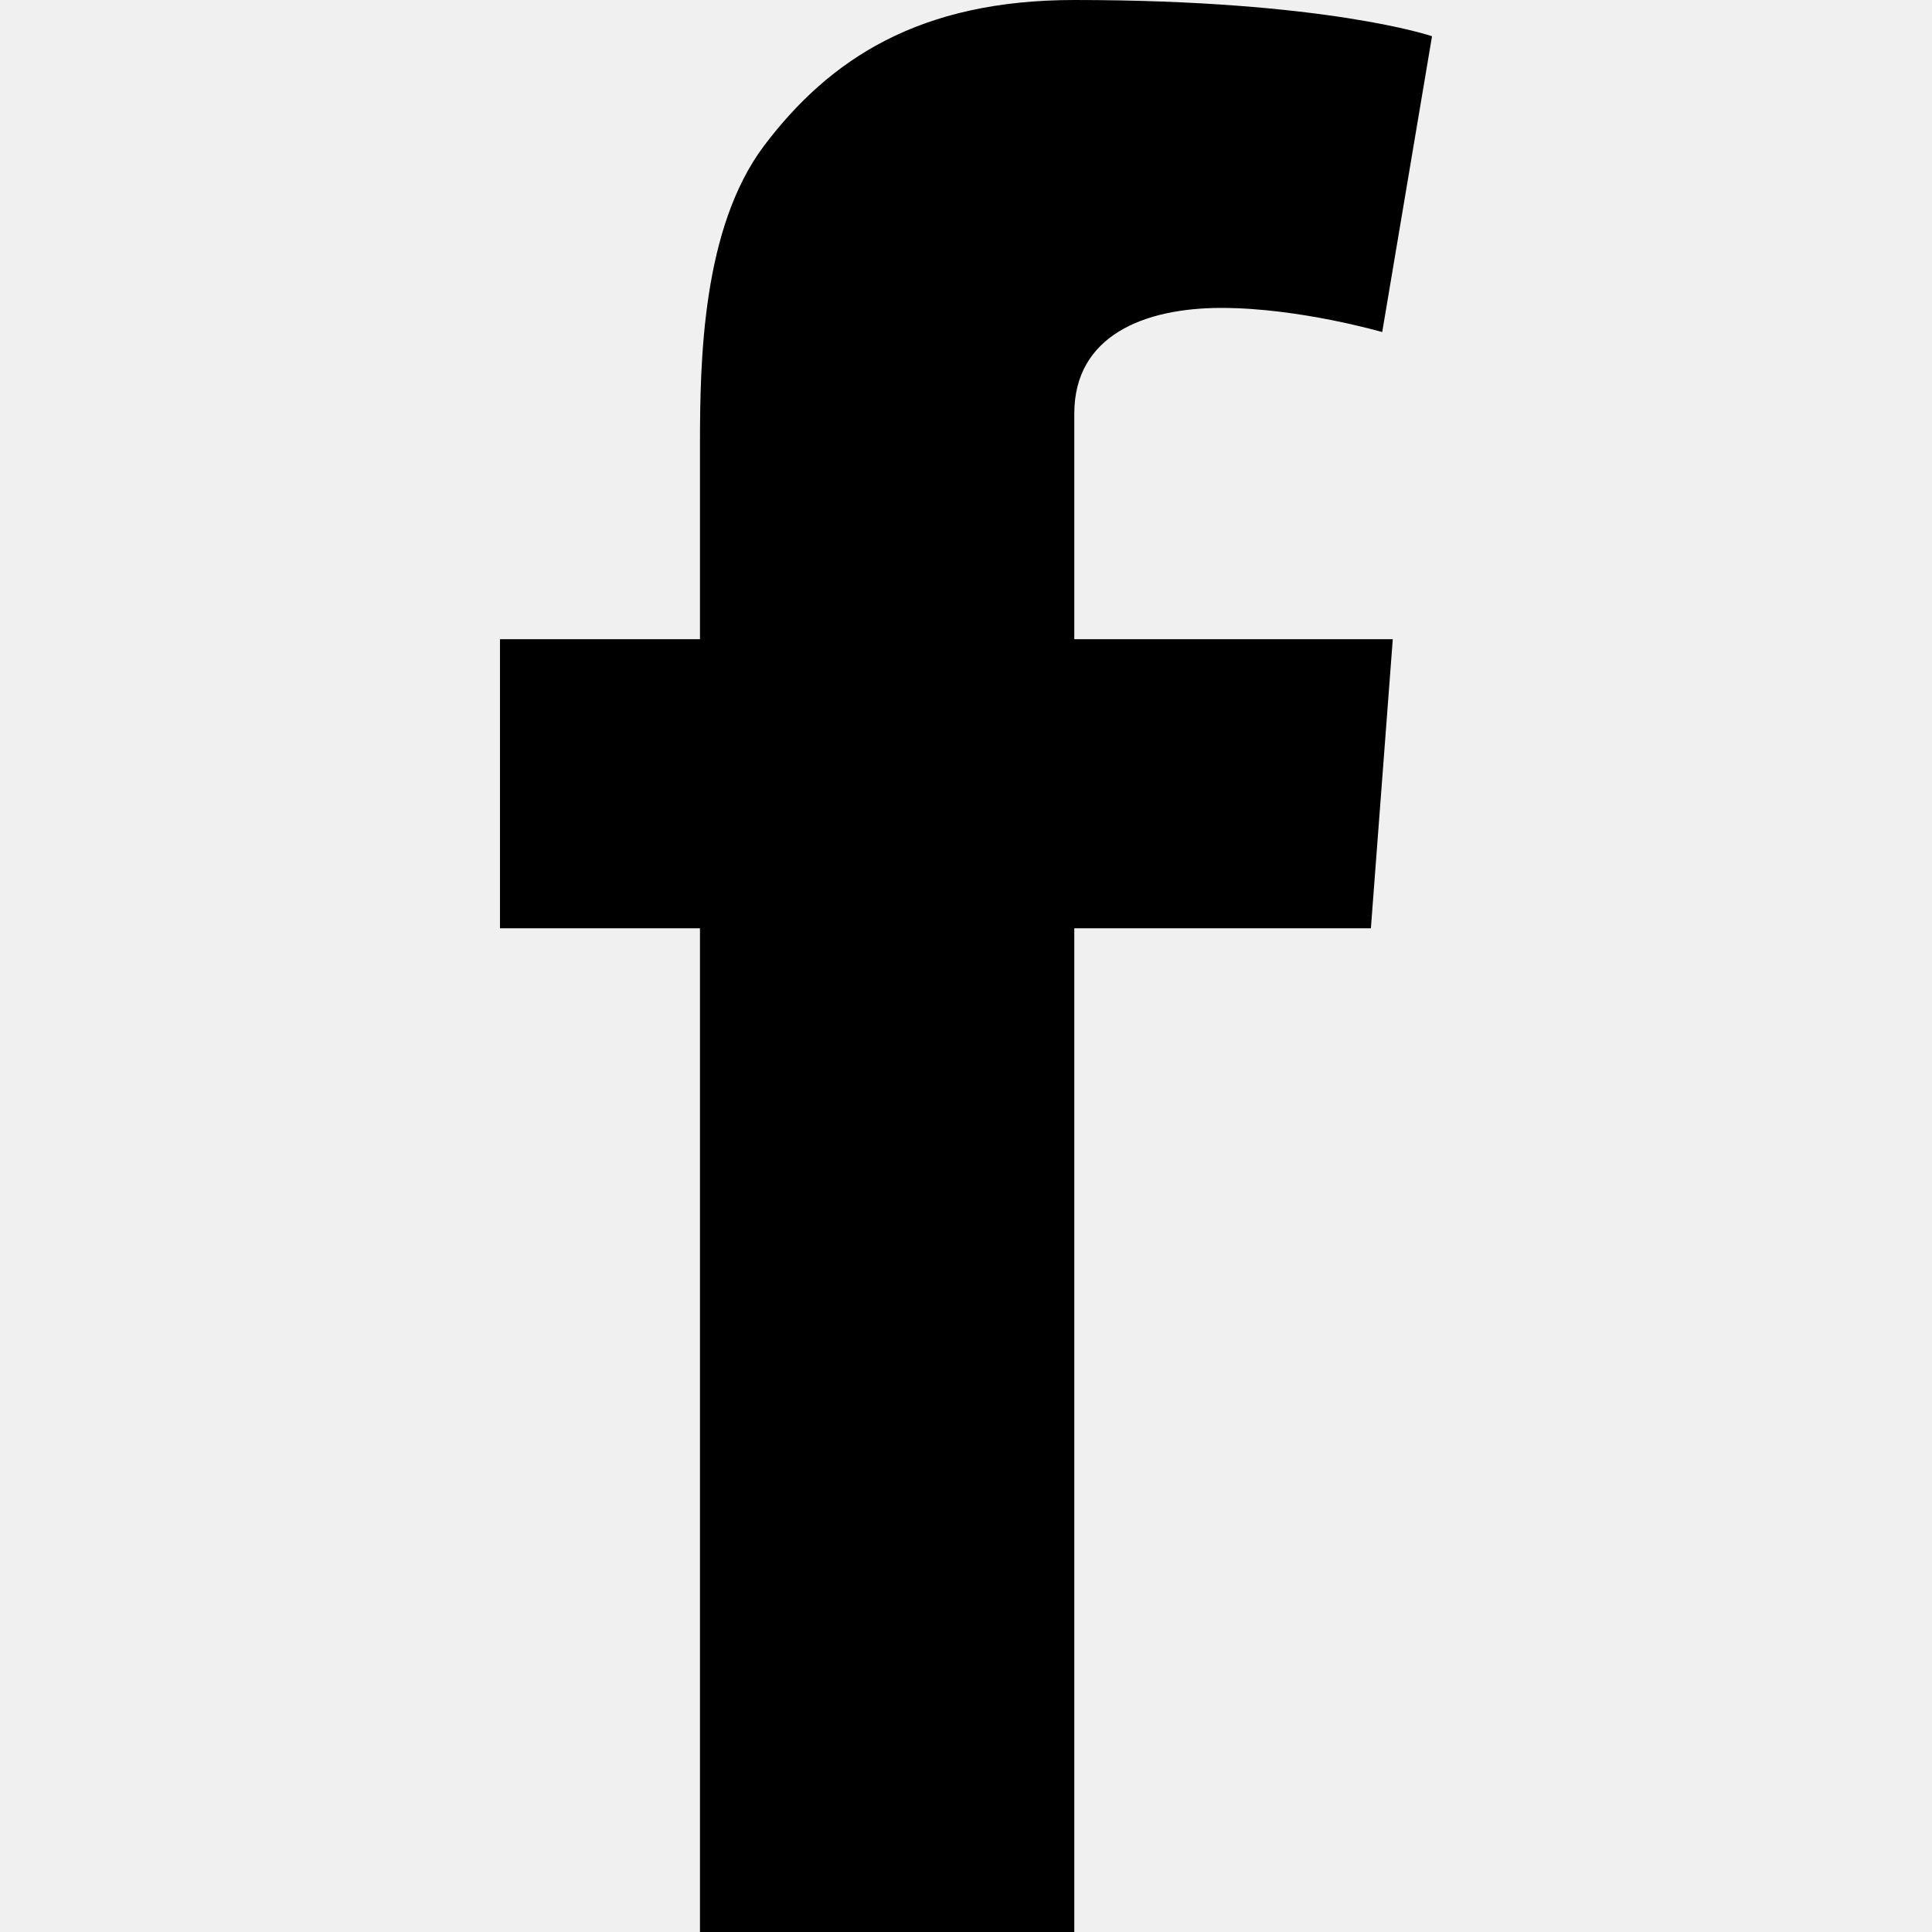
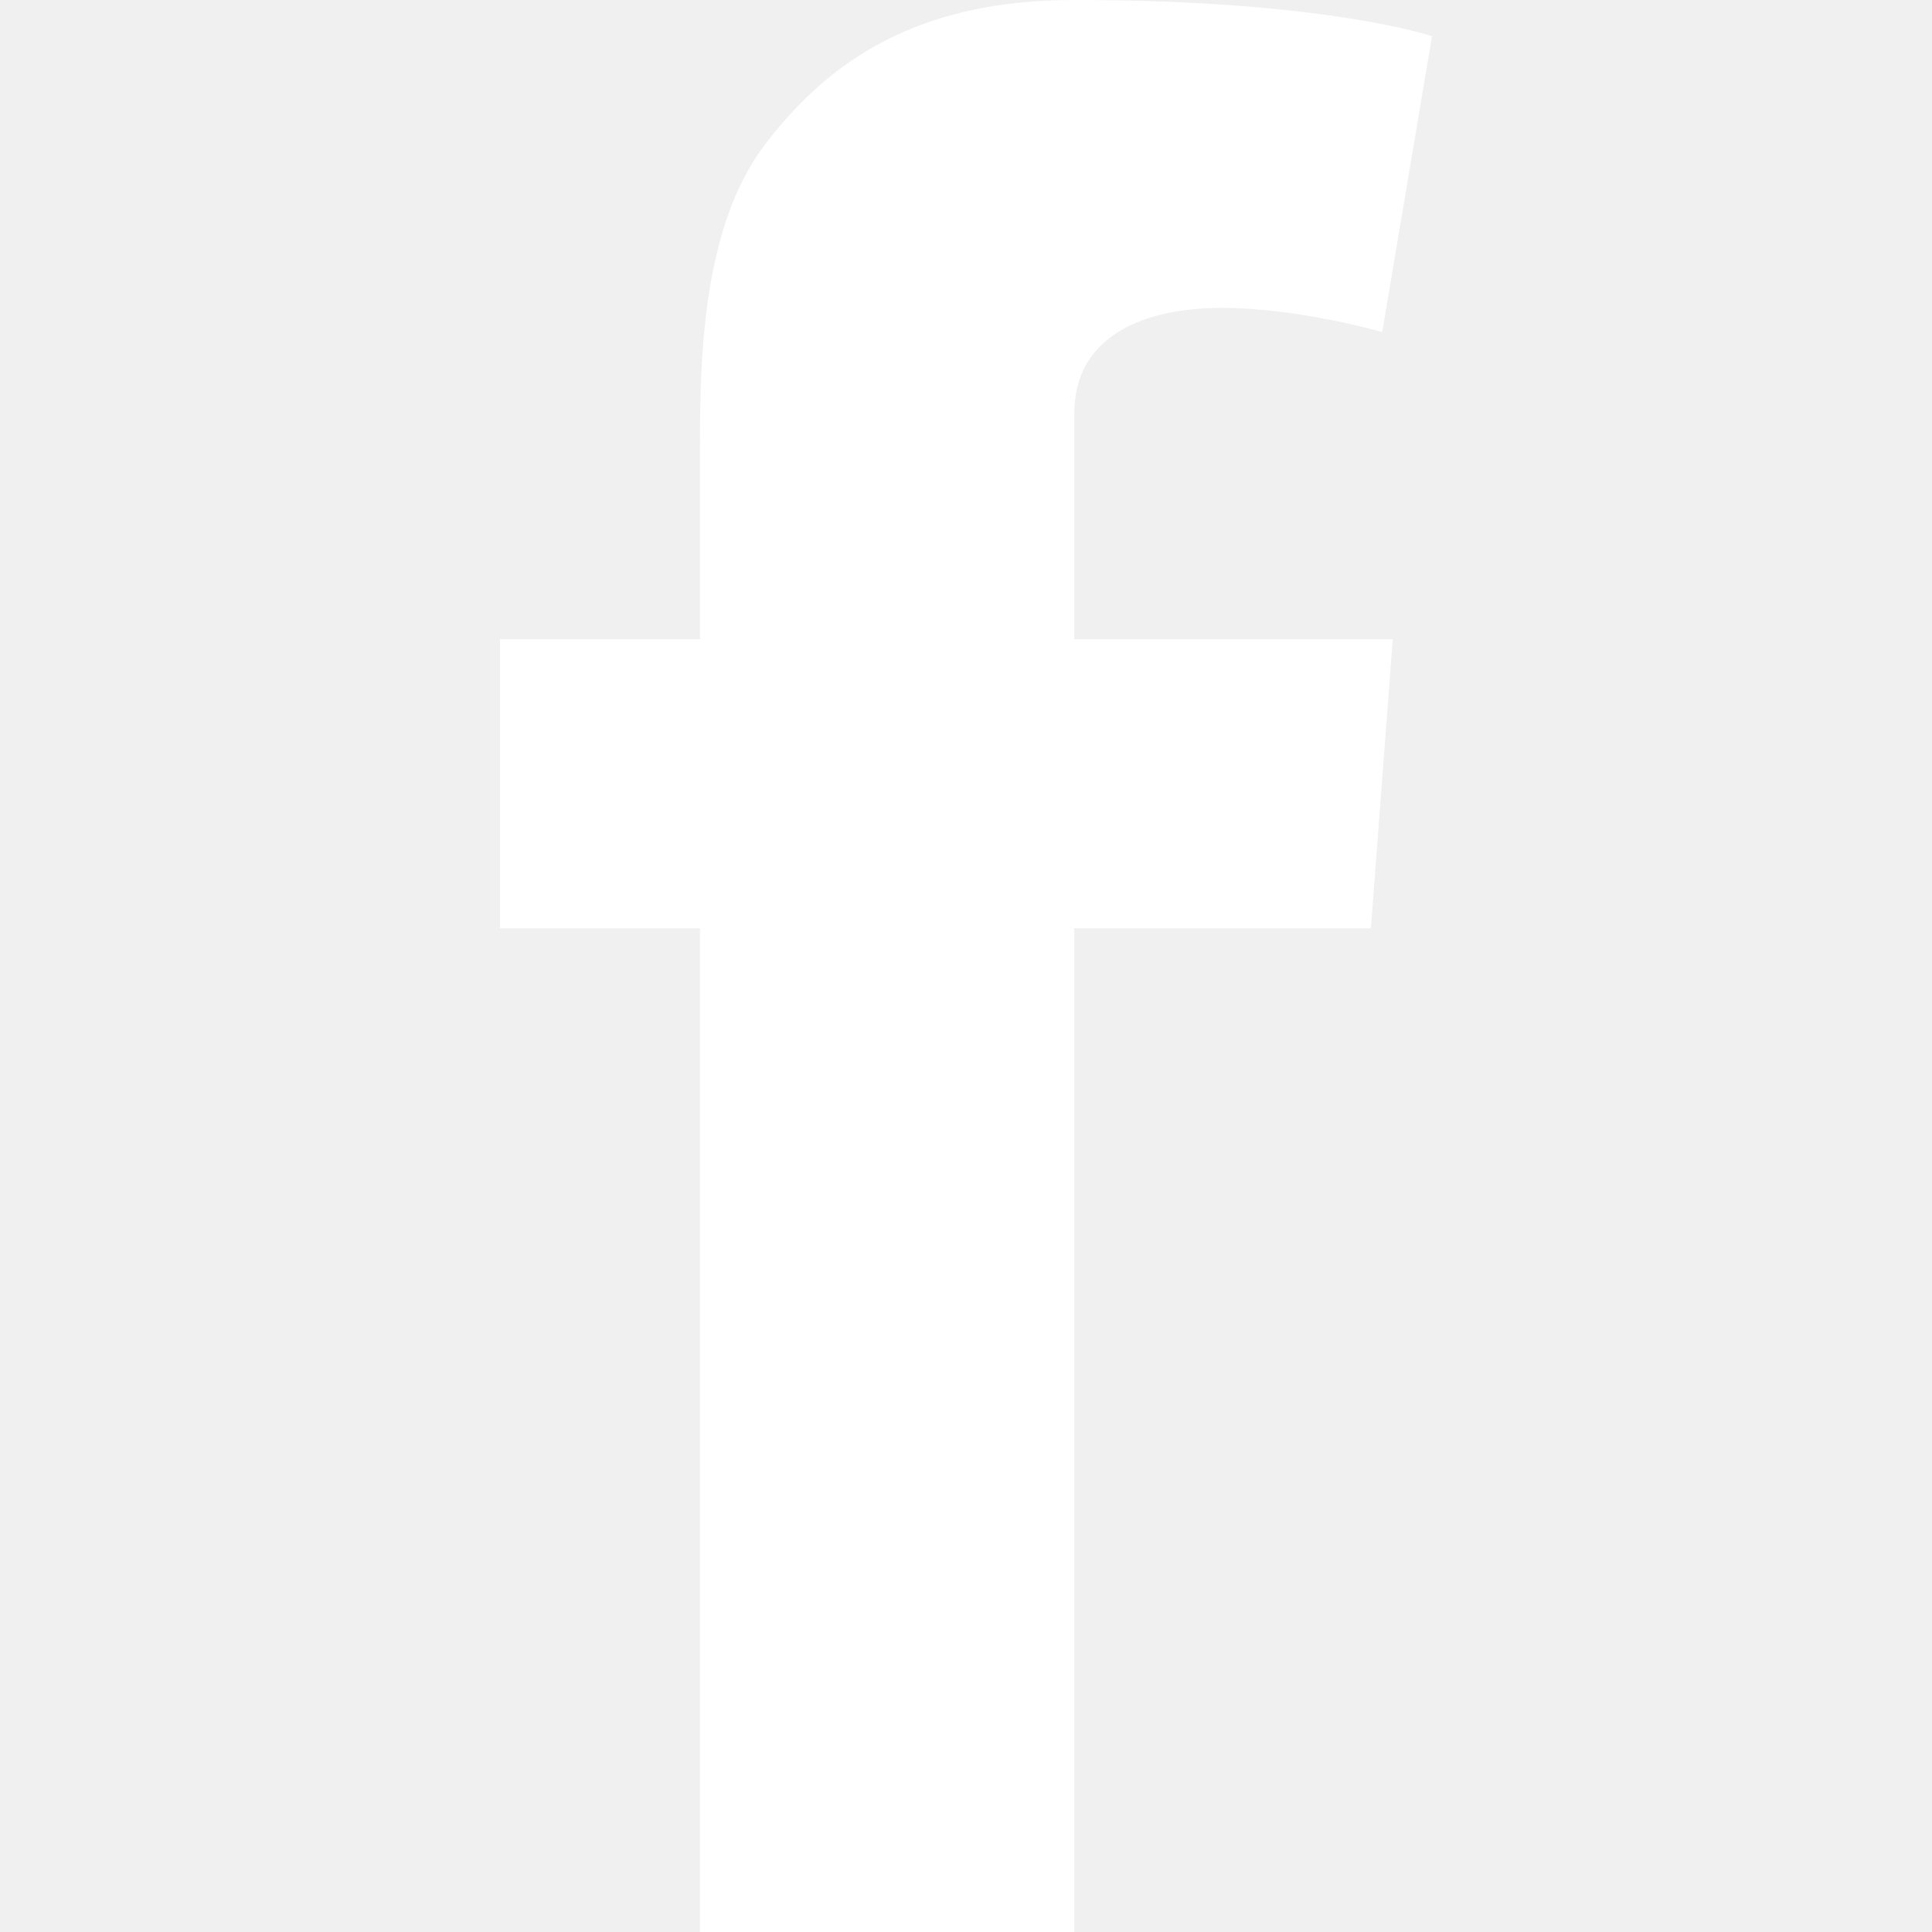
- <svg xmlns="http://www.w3.org/2000/svg" fill="#000000" height="40px" width="40px" version="1.1" id="Layer_1" viewBox="-337 273 123.5 256" xml:space="preserve">
+ <svg xmlns="http://www.w3.org/2000/svg" fill="white" height="40px" width="40px" version="1.1" id="Layer_1" viewBox="-337 273 123.5 256" xml:space="preserve">
  <g id="SVGRepo_bgCarrier" stroke-width="0" />
  <g id="SVGRepo_tracerCarrier" stroke-linecap="round" stroke-linejoin="round" />
  <g id="SVGRepo_iconCarrier">
    <path d="M-260.9,327.8c0-10.3,9.2-14,19.5-14c10.3,0,21.3,3.2,21.3,3.2l6.6-39.2c0,0-14-4.8-47.4-4.8c-20.5,0-32.4,7.8-41.1,19.3 c-8.2,10.9-8.5,28.4-8.5,39.7v25.7H-337V396h26.5v133h49.6V396h39.3l2.9-38.3h-42.2V327.8z" />
  </g>
</svg>
